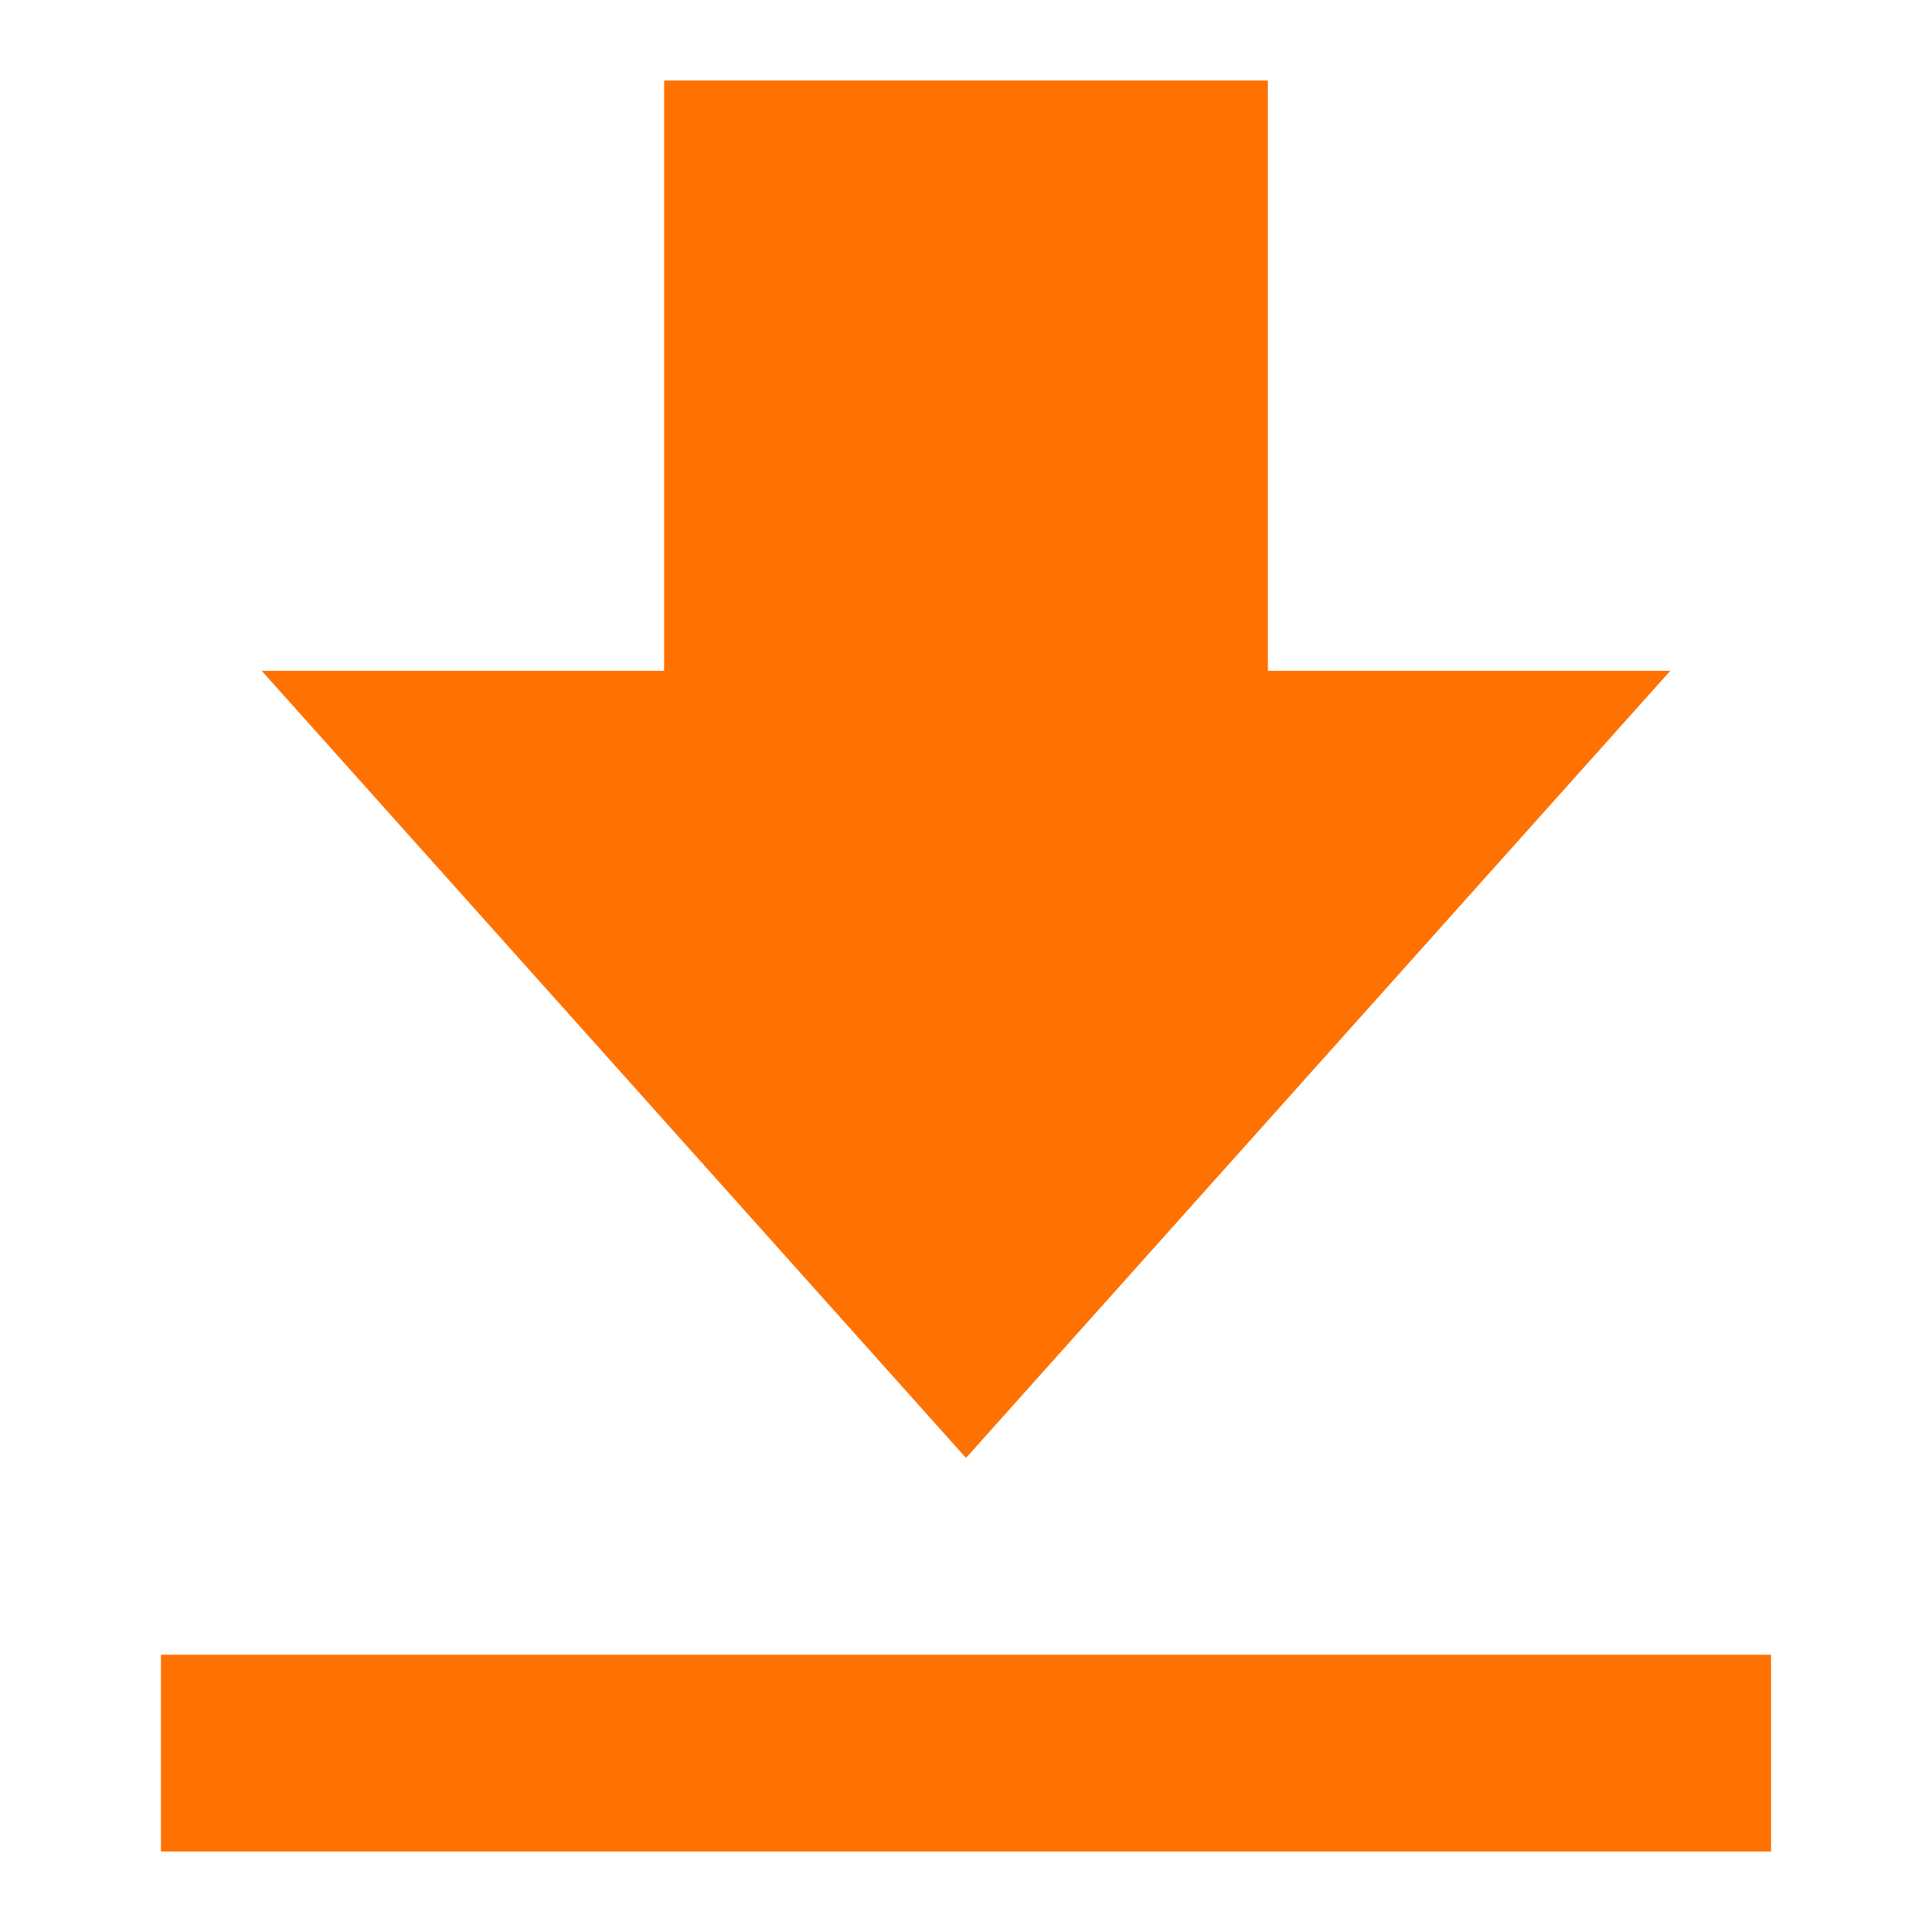
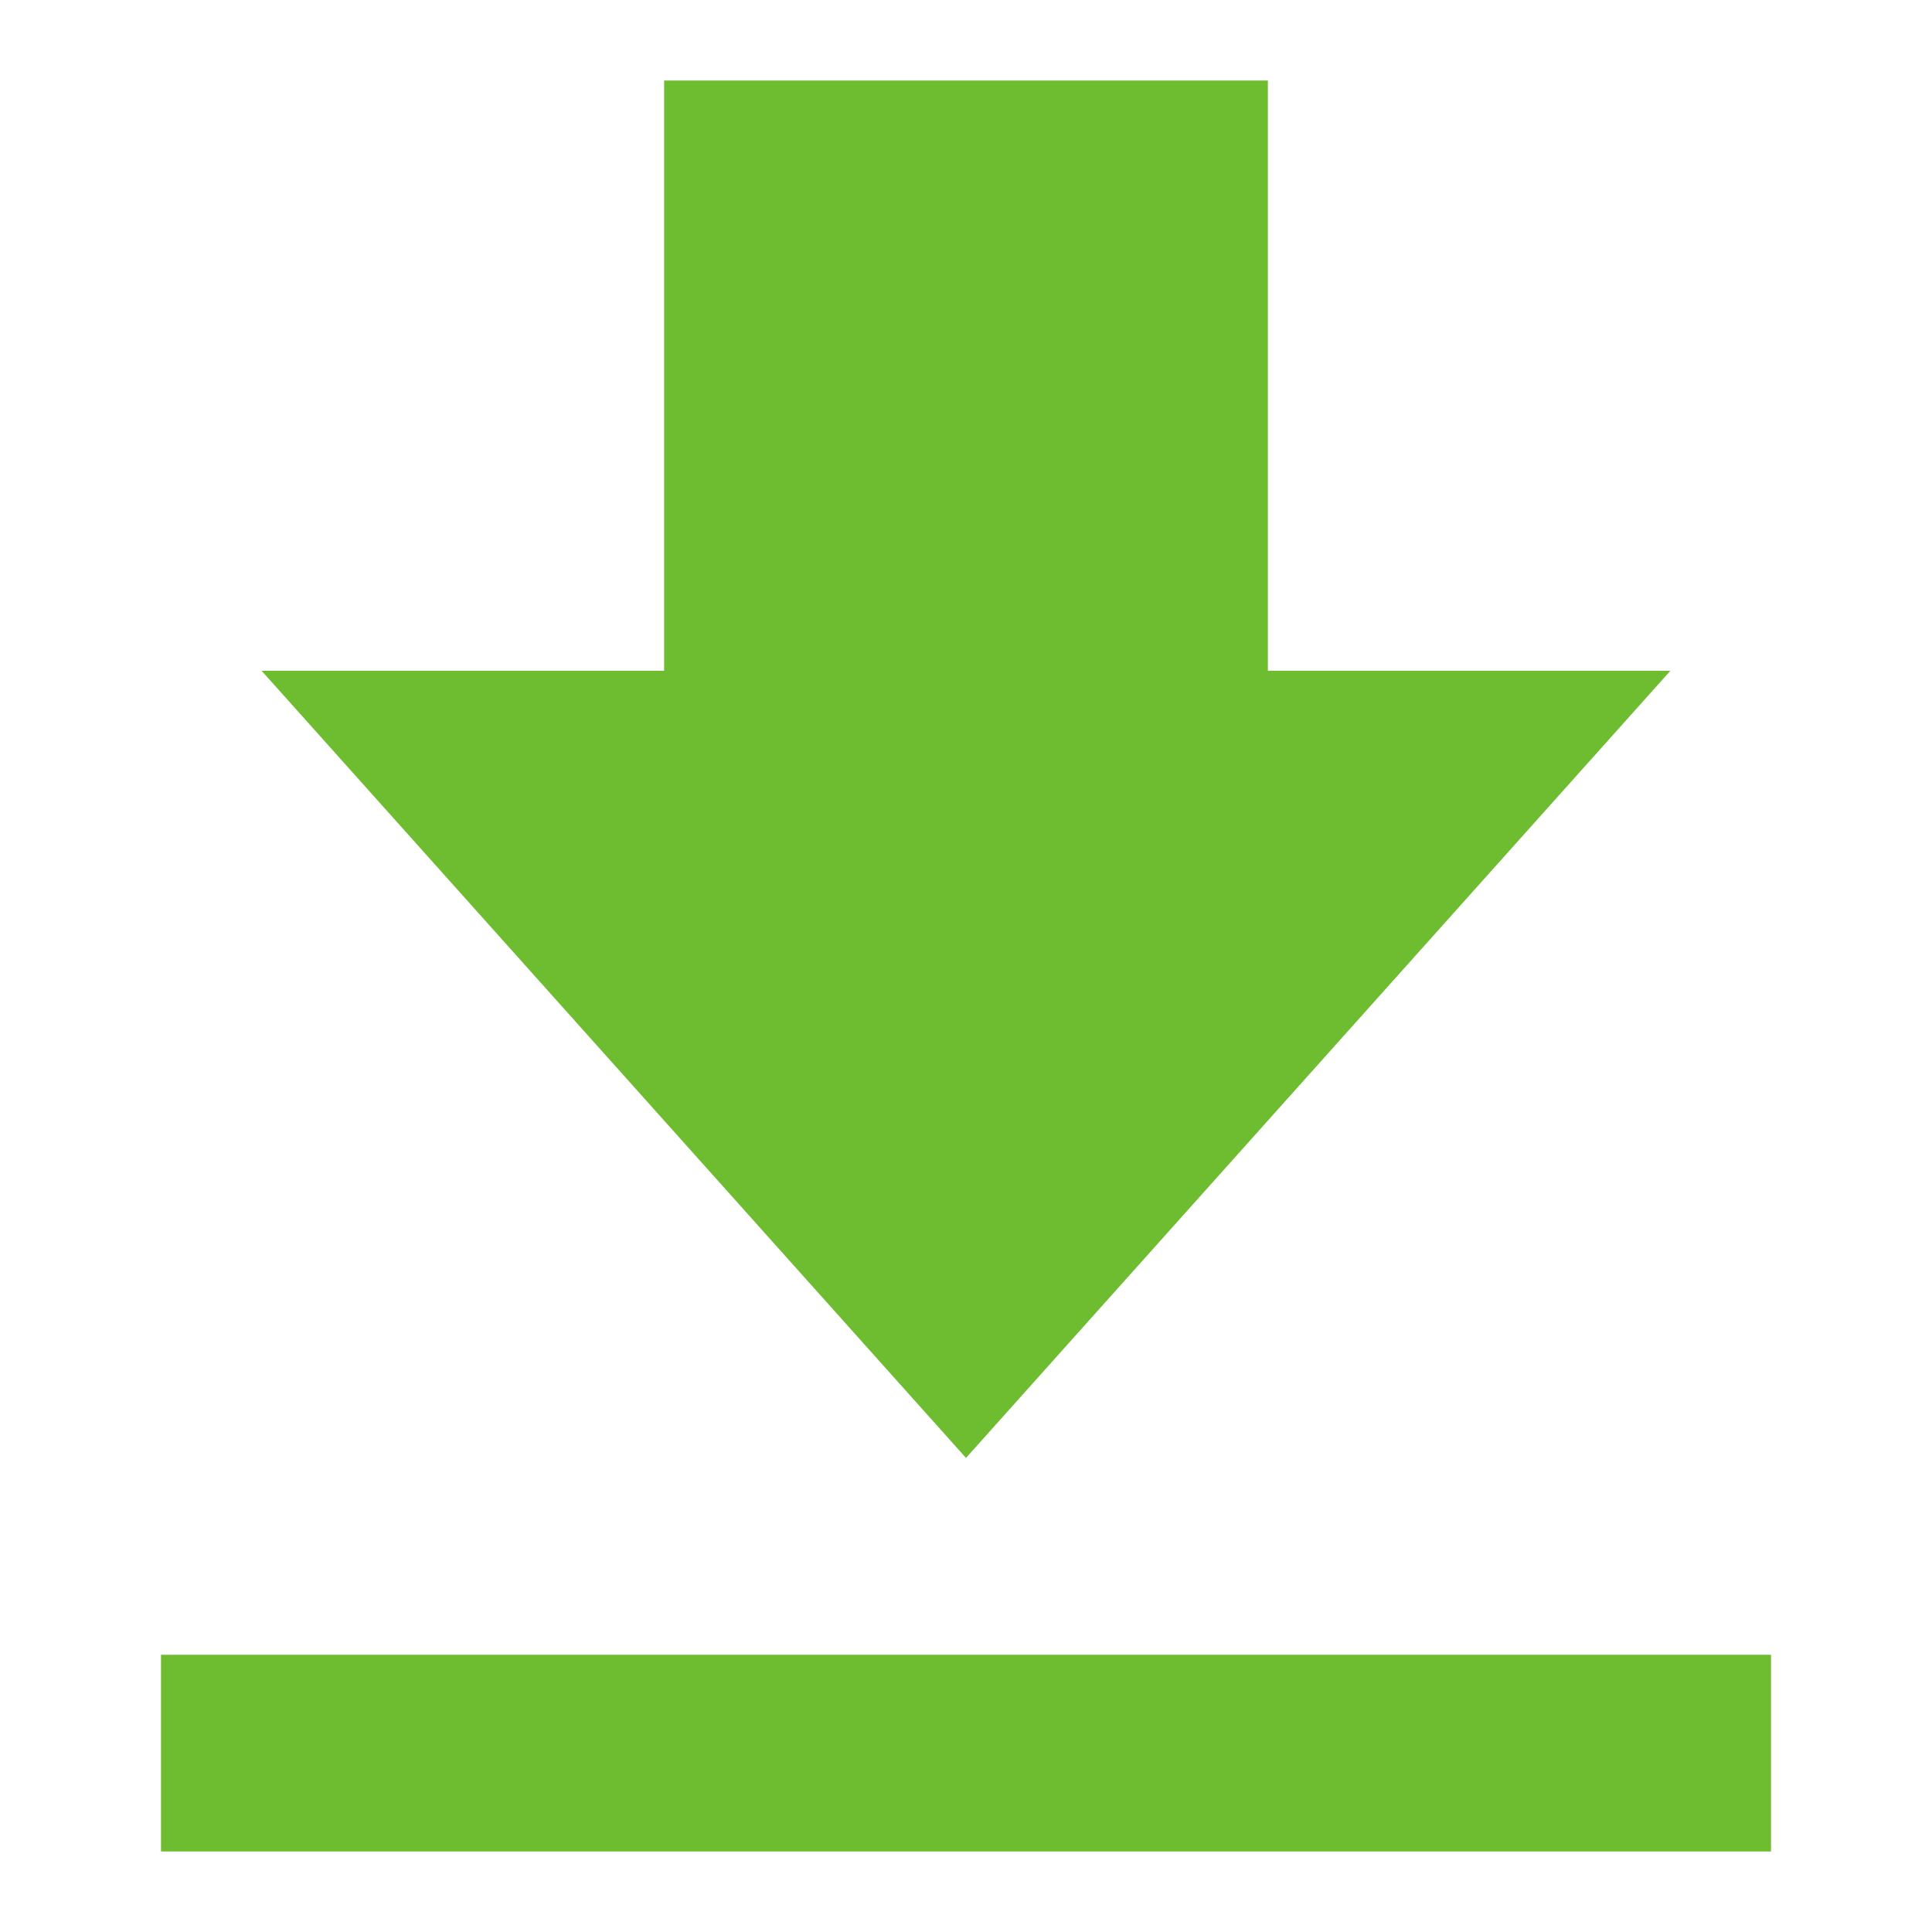
- <svg xmlns="http://www.w3.org/2000/svg" width="16" height="16" viewBox="0 0 16 16" fill="none">
-   <path d="M13.833 5.555H10.5V0.667H5.5V5.555H2.167L8 12.074L13.833 5.555ZM1.333 13.704H14.667V15.333H1.333V13.704Z" fill="#FF7100" />
+ <svg xmlns="http://www.w3.org/2000/svg" width="16" height="16" viewBox="0 0 24 24" fill="none">
+   <path d="M20.75 8.333H15.75V1H8.25V8.333H3.25L12 18.111L20.75 8.333ZM2 20.556H22V23H2V20.556Z" fill="#6EBC30" />
</svg>
